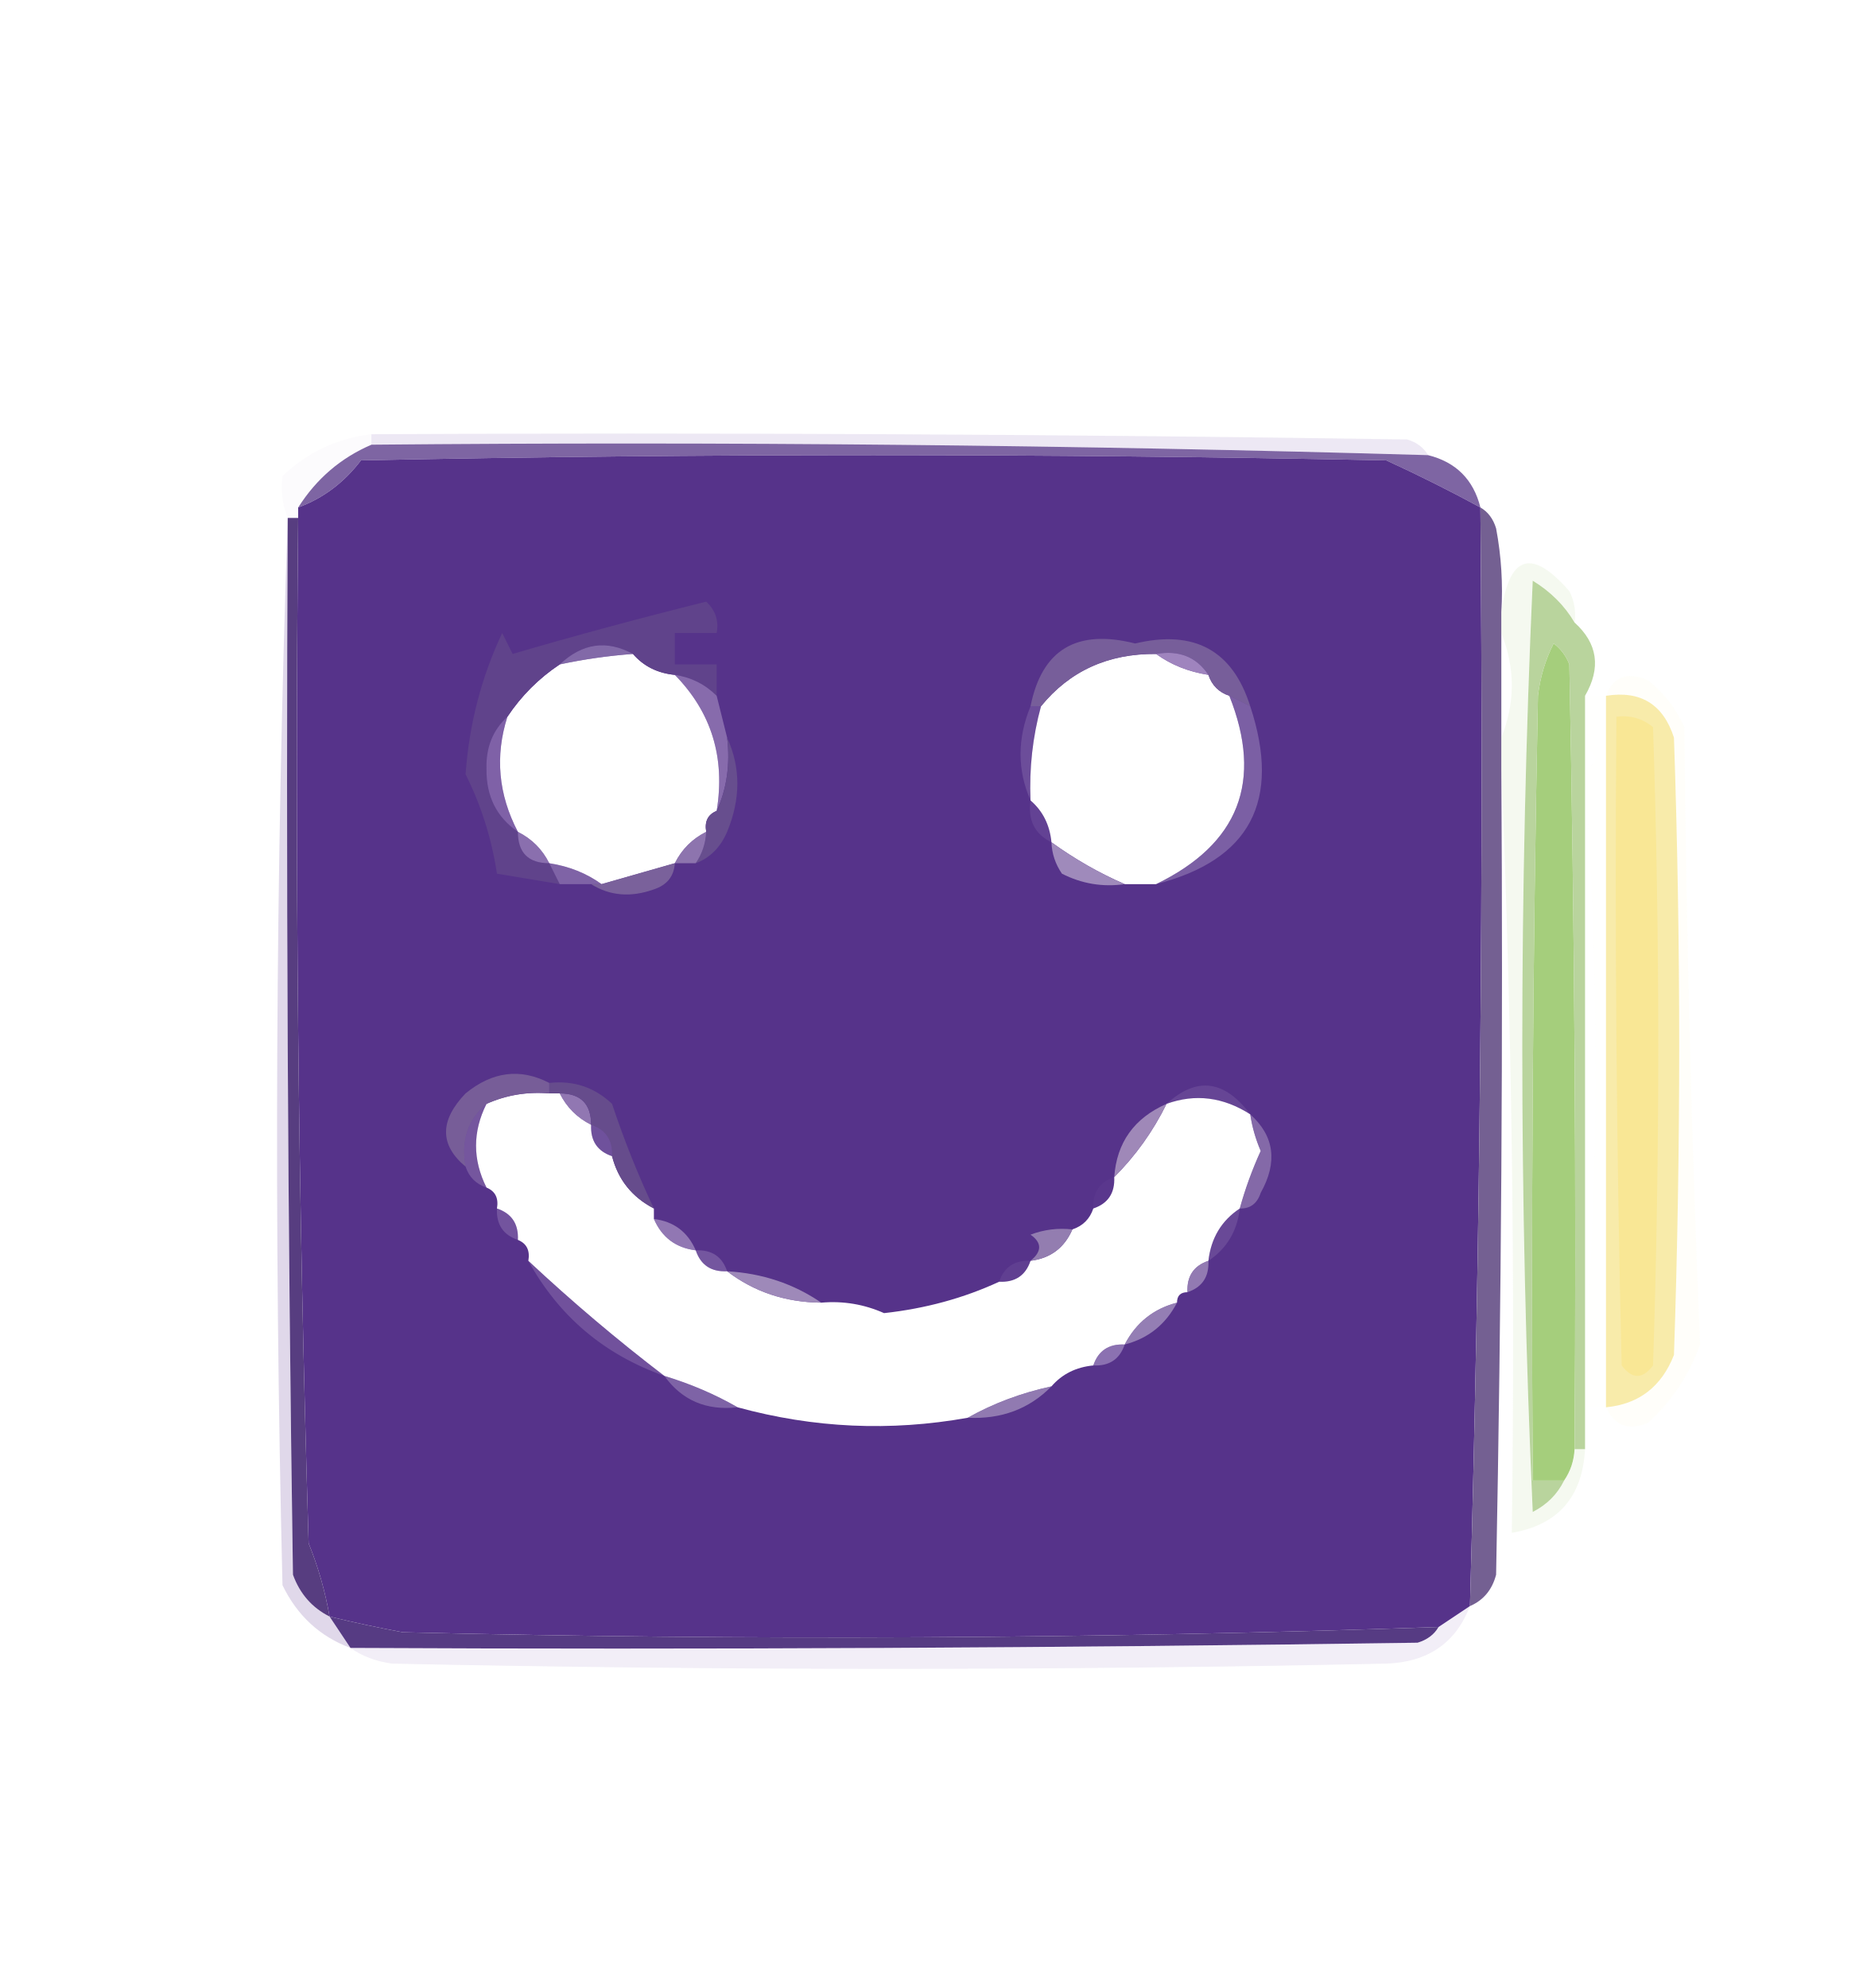
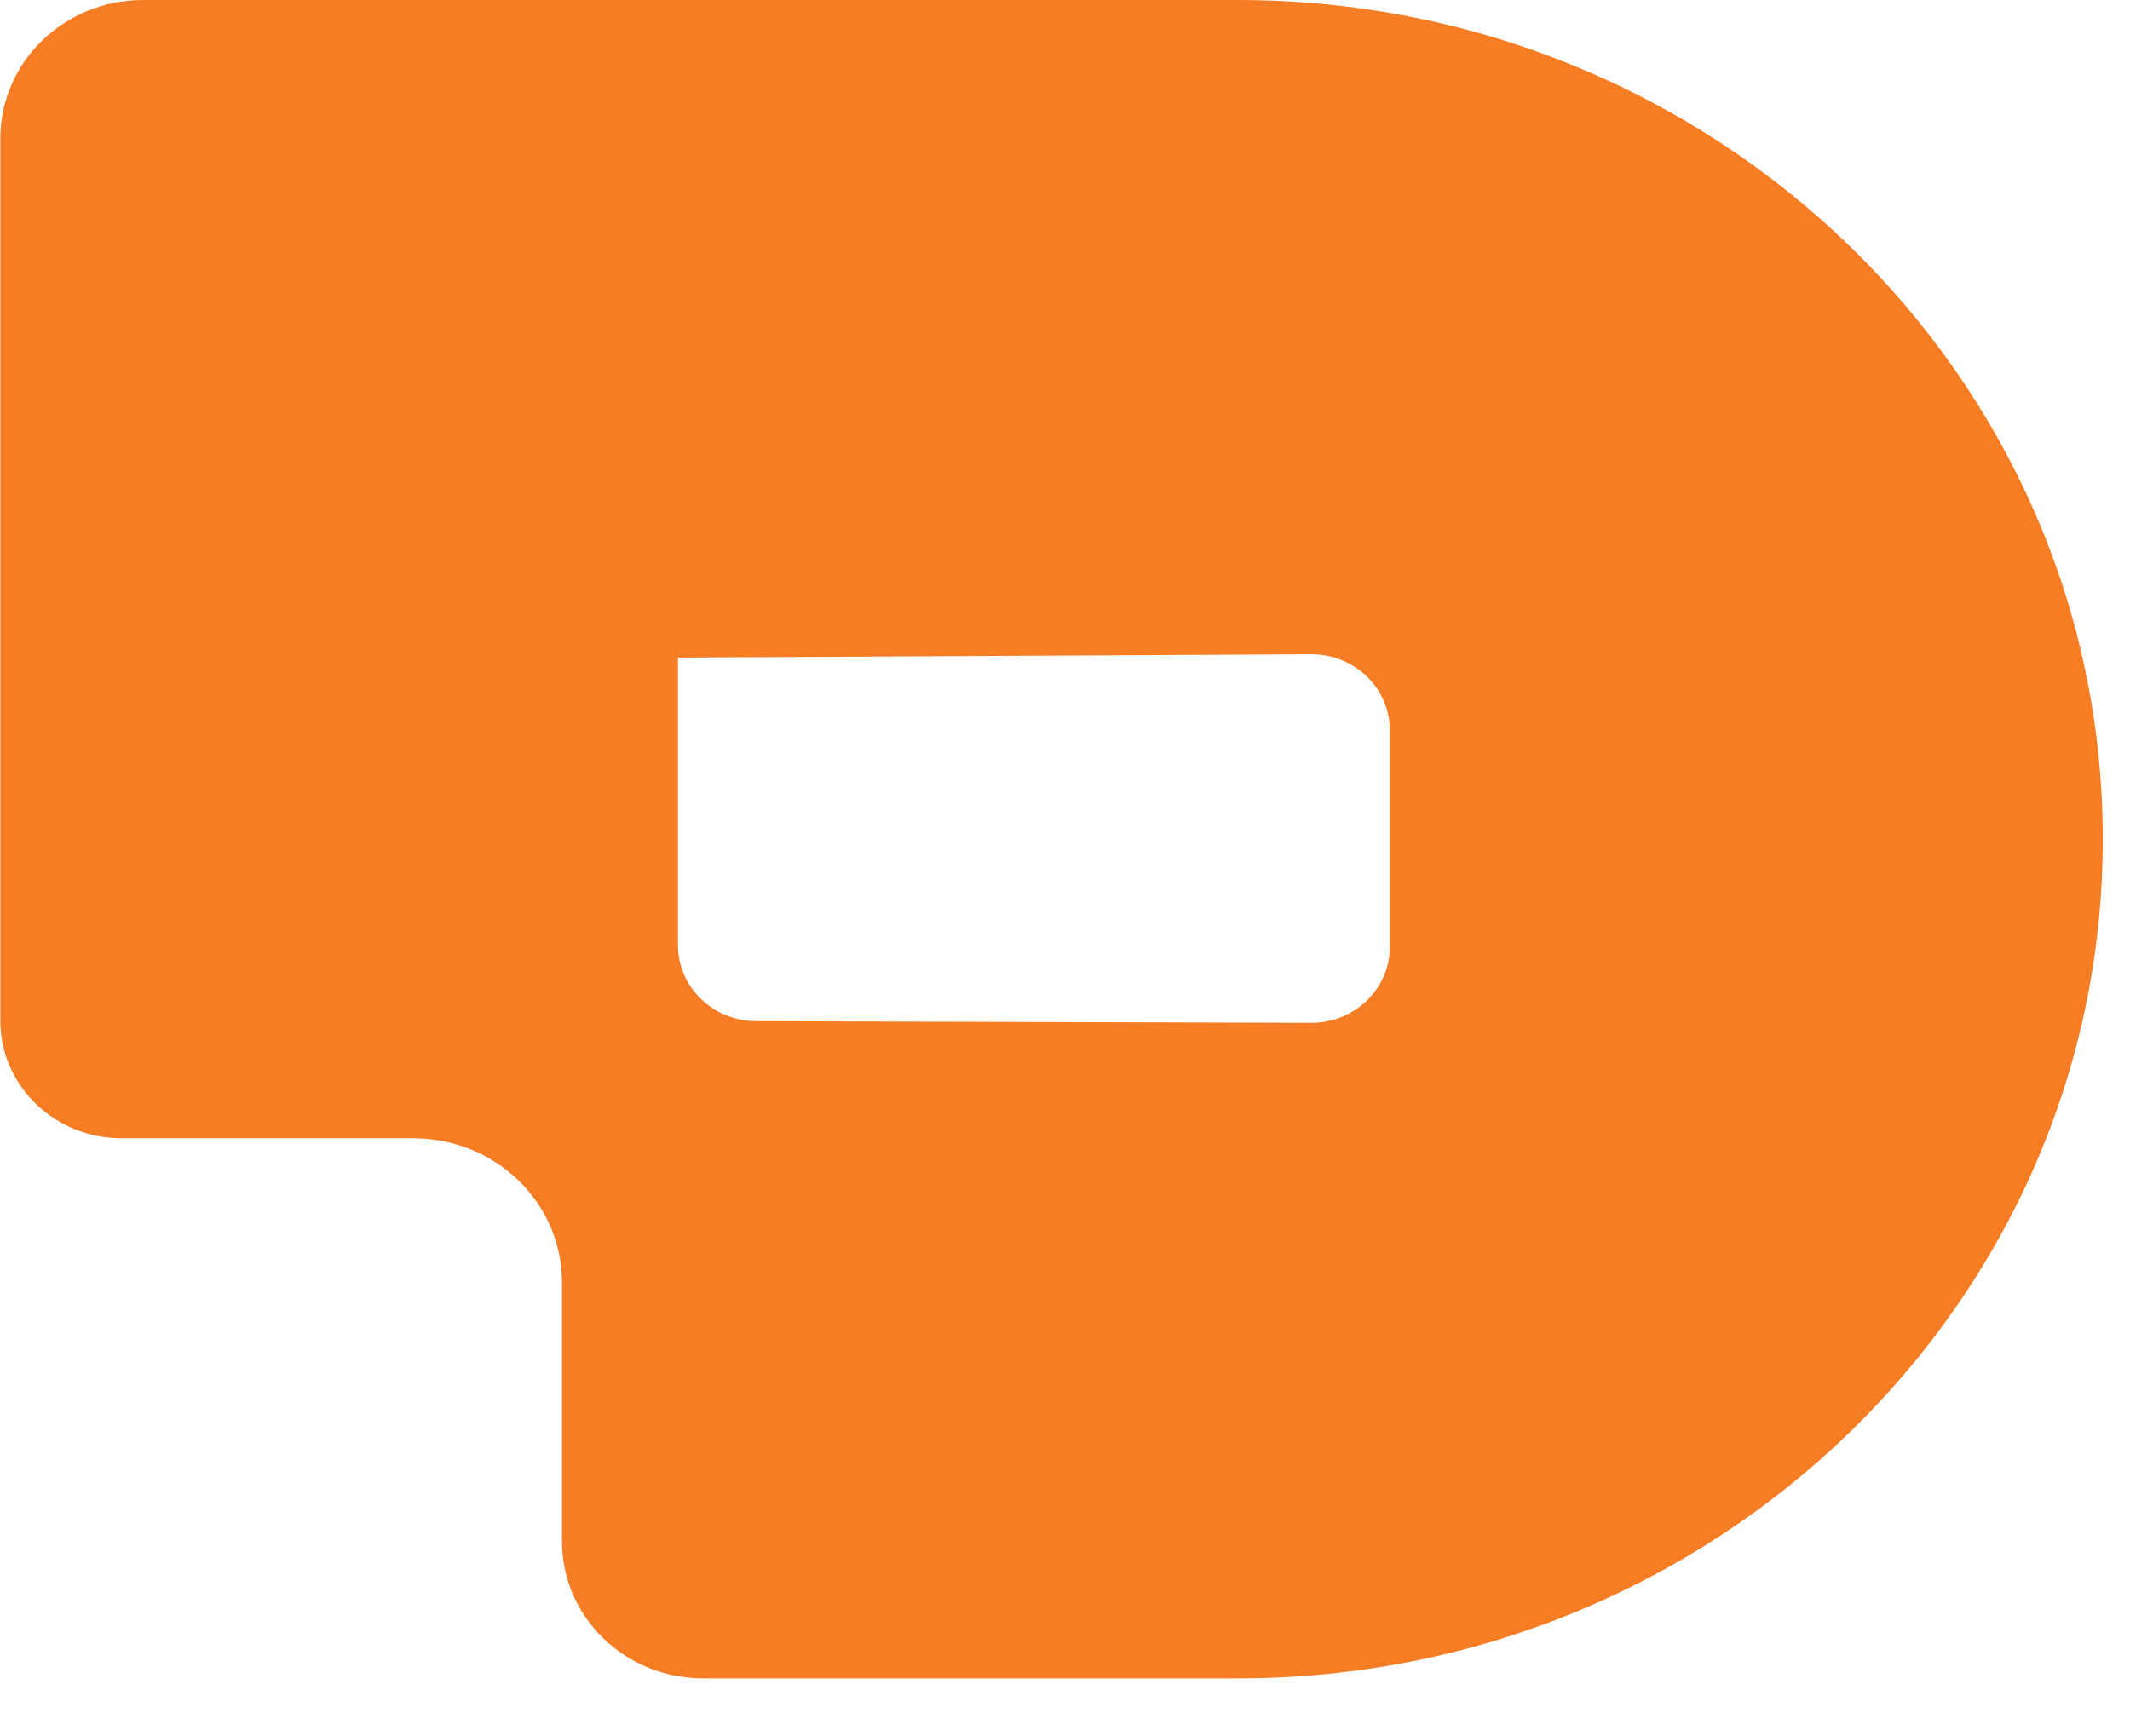
- <svg xmlns="http://www.w3.org/2000/svg" version="1.1" width="178px" height="190px" style="shape-rendering:geometricPrecision; text-rendering:geometricPrecision; image-rendering:optimizeQuality; fill-rule:evenodd; clip-rule:evenodd">
-   <g>
-     <path style="opacity:0.331" fill="#c9badd" d="M 35.5,42.5 C 35.5,42.167 35.5,41.833 35.5,41.5C 68.502,41.333 101.502,41.5 134.5,42C 135.416,42.278 136.082,42.778 136.5,43.5C 102.864,42.521 69.198,42.187 35.5,42.5 Z" />
-   </g>
-   <g>
-     <path style="opacity:0.927" fill="#74599c" d="M 35.5,42.5 C 69.198,42.187 102.864,42.521 136.5,43.5C 139.167,44.167 140.833,45.833 141.5,48.5C 138.579,46.911 135.579,45.411 132.5,44C 99.833,43.333 67.167,43.333 34.5,44C 32.886,46.127 30.886,47.627 28.5,48.5C 30.239,45.757 32.573,43.757 35.5,42.5 Z" />
-   </g>
-   <g>
-     <path style="opacity:0.22" fill="#f3ecf6" d="M 35.5,41.5 C 35.5,41.833 35.5,42.167 35.5,42.5C 32.573,43.757 30.239,45.757 28.5,48.5C 28.5,48.833 28.5,49.167 28.5,49.5C 28.167,49.5 27.833,49.5 27.5,49.5C 26.972,48.153 26.805,46.819 27,45.5C 29.397,43.218 32.231,41.884 35.5,41.5 Z" />
-   </g>
-   <g>
-     <path style="opacity:1" fill="#56338a" d="M 141.5,48.5 C 141.807,83.524 141.473,118.524 140.5,153.5C 139.5,154.167 138.5,154.833 137.5,155.5C 104.523,156.638 71.523,156.805 38.5,156C 36.134,155.56 33.801,155.06 31.5,154.5C 31.087,152.11 30.421,149.777 29.5,147.5C 28.5,114.84 28.167,82.174 28.5,49.5C 28.5,49.167 28.5,48.833 28.5,48.5C 30.886,47.627 32.886,46.127 34.5,44C 67.167,43.333 99.833,43.333 132.5,44C 135.579,45.411 138.579,46.911 141.5,48.5 Z M 60.5,62.5 C 61.514,63.674 62.847,64.34 64.5,64.5C 68.002,68.073 69.336,72.406 68.5,77.5C 67.662,77.842 67.328,78.508 67.5,79.5C 66.167,80.167 65.167,81.167 64.5,82.5C 62.167,83.167 59.833,83.833 57.5,84.5C 56.07,83.463 54.403,82.796 52.5,82.5C 51.833,81.167 50.833,80.167 49.5,79.5C 47.634,75.93 47.3,72.263 48.5,68.5C 49.833,66.5 51.5,64.833 53.5,63.5C 55.806,63.007 58.139,62.674 60.5,62.5 Z M 110.5,62.5 C 111.93,63.538 113.597,64.204 115.5,64.5C 115.833,65.5 116.5,66.167 117.5,66.5C 120.75,74.667 118.417,80.667 110.5,84.5C 109.5,84.5 108.5,84.5 107.5,84.5C 105.071,83.449 102.738,82.115 100.5,80.5C 100.34,78.847 99.674,77.514 98.5,76.5C 98.368,73.43 98.701,70.43 99.5,67.5C 102.249,64.126 105.915,62.459 110.5,62.5 Z M 52.5,104.5 C 52.833,104.5 53.167,104.5 53.5,104.5C 54.167,105.833 55.167,106.833 56.5,107.5C 56.427,109.027 57.094,110.027 58.5,110.5C 59.08,112.749 60.413,114.415 62.5,115.5C 62.5,115.833 62.5,116.167 62.5,116.5C 63.262,118.262 64.596,119.262 66.5,119.5C 66.973,120.906 67.973,121.573 69.5,121.5C 72.084,123.472 75.084,124.472 78.5,124.5C 80.591,124.318 82.591,124.652 84.5,125.5C 88.451,125.066 92.118,124.066 95.5,122.5C 97.027,122.573 98.027,121.906 98.5,120.5C 100.404,120.262 101.738,119.262 102.5,117.5C 103.5,117.167 104.167,116.5 104.5,115.5C 105.906,115.027 106.573,114.027 106.5,112.5C 108.547,110.45 110.214,108.117 111.5,105.5C 114.244,104.509 116.911,104.843 119.5,106.5C 119.678,107.695 120.011,108.862 120.5,110C 119.68,111.8 119.014,113.634 118.5,115.5C 116.75,116.659 115.75,118.326 115.5,120.5C 114.094,120.973 113.427,121.973 113.5,123.5C 112.833,123.5 112.5,123.833 112.5,124.5C 110.251,125.08 108.585,126.413 107.5,128.5C 105.973,128.427 104.973,129.094 104.5,130.5C 102.847,130.66 101.514,131.326 100.5,132.5C 97.603,133.129 94.936,134.129 92.5,135.5C 85.102,136.826 77.768,136.493 70.5,134.5C 68.351,133.264 66.018,132.264 63.5,131.5C 59.021,128.081 54.688,124.414 50.5,120.5C 50.672,119.508 50.338,118.842 49.5,118.5C 49.573,116.973 48.906,115.973 47.5,115.5C 47.672,114.508 47.338,113.842 46.5,113.5C 45.167,110.833 45.167,108.167 46.5,105.5C 48.379,104.659 50.379,104.325 52.5,104.5 Z" />
-   </g>
-   <g>
-     <path style="opacity:0.42" fill="#b5a3cd" d="M 27.5,49.5 C 27.333,83.168 27.5,116.835 28,150.5C 28.66,152.324 29.827,153.657 31.5,154.5C 32.167,155.5 32.833,156.5 33.5,157.5C 30.572,156.409 28.405,154.409 27,151.5C 26.169,117.331 26.336,83.331 27.5,49.5 Z" />
-   </g>
-   <g>
-     <path style="opacity:0.967" fill="#52377c" d="M 27.5,49.5 C 27.833,49.5 28.167,49.5 28.5,49.5C 28.167,82.174 28.5,114.84 29.5,147.5C 30.421,149.777 31.087,152.11 31.5,154.5C 29.827,153.657 28.66,152.324 28,150.5C 27.5,116.835 27.333,83.168 27.5,49.5 Z" />
-   </g>
-   <g>
-     <path style="opacity:1" fill="#60438b" d="M 68.5,66.5 C 67.395,65.4 66.062,64.733 64.5,64.5C 62.847,64.34 61.514,63.674 60.5,62.5C 57.988,61.133 55.655,61.466 53.5,63.5C 51.5,64.833 49.833,66.5 48.5,68.5C 47.102,69.777 46.436,71.443 46.5,73.5C 46.467,76.102 47.467,78.102 49.5,79.5C 49.5,81.5 50.5,82.5 52.5,82.5C 52.833,83.167 53.167,83.833 53.5,84.5C 51.5,84.167 49.5,83.833 47.5,83.5C 46.991,80.141 45.991,76.975 44.5,74C 44.842,69.222 46.009,64.722 48,60.5C 48.333,61.167 48.667,61.833 49,62.5C 54.736,60.813 60.903,59.146 67.5,57.5C 68.386,58.325 68.719,59.325 68.5,60.5C 67.167,60.5 65.833,60.5 64.5,60.5C 64.5,61.5 64.5,62.5 64.5,63.5C 65.833,63.5 67.167,63.5 68.5,63.5C 68.5,64.5 68.5,65.5 68.5,66.5 Z" />
-   </g>
-   <g>
-     <path style="opacity:0.596" fill="#9f8dbc" d="M 60.5,62.5 C 58.139,62.674 55.806,63.007 53.5,63.5C 55.655,61.466 57.988,61.133 60.5,62.5 Z" />
-   </g>
-   <g>
-     <path style="opacity:0.945" fill="#79609b" d="M 119.5,67.5 C 118.833,67.167 118.167,66.833 117.5,66.5C 116.5,66.167 115.833,65.5 115.5,64.5C 114.365,62.787 112.698,62.12 110.5,62.5C 105.915,62.459 102.249,64.126 99.5,67.5C 99.167,67.5 98.833,67.5 98.5,67.5C 99.579,62.085 102.913,60.085 108.5,61.5C 114.152,60.155 117.819,62.155 119.5,67.5 Z" />
-   </g>
-   <g>
-     <path style="opacity:0.82" fill="#af96c9" d="M 110.5,62.5 C 112.698,62.12 114.365,62.787 115.5,64.5C 113.597,64.204 111.93,63.538 110.5,62.5 Z" />
-   </g>
-   <g>
-     <path style="opacity:0.408" fill="#cebddd" d="M 64.5,64.5 C 66.062,64.733 67.395,65.4 68.5,66.5C 68.833,67.833 69.167,69.167 69.5,70.5C 69.802,73.059 69.468,75.393 68.5,77.5C 69.336,72.406 68.002,68.073 64.5,64.5 Z" />
-   </g>
-   <g>
-     <path style="opacity:0.341" fill="#ccbadf" d="M 48.5,68.5 C 47.3,72.263 47.634,75.93 49.5,79.5C 47.467,78.102 46.467,76.102 46.5,73.5C 46.436,71.443 47.102,69.777 48.5,68.5 Z" />
-   </g>
-   <g>
-     <path style="opacity:0.176" fill="#d3c4e2" d="M 98.5,67.5 C 98.833,67.5 99.167,67.5 99.5,67.5C 98.701,70.43 98.368,73.43 98.5,76.5C 97.225,73.604 97.225,70.604 98.5,67.5 Z" />
-   </g>
-   <g>
-     <path style="opacity:0.995" fill="#735f92" d="M 141.5,48.5 C 142.222,48.917 142.722,49.584 143,50.5C 143.497,53.146 143.664,55.813 143.5,58.5C 143.5,59.167 143.5,59.833 143.5,60.5C 143.5,63.833 143.5,67.167 143.5,70.5C 143.5,71.5 143.5,72.5 143.5,73.5C 143.667,99.169 143.5,124.835 143,150.5C 142.623,151.942 141.79,152.942 140.5,153.5C 141.473,118.524 141.807,83.524 141.5,48.5 Z" />
-   </g>
-   <g>
-     <path style="opacity:0.392" fill="#b4a3cc" d="M 117.5,66.5 C 118.167,66.833 118.833,67.167 119.5,67.5C 122.482,76.543 119.482,82.209 110.5,84.5C 118.417,80.667 120.75,74.667 117.5,66.5 Z" />
-   </g>
-   <g>
-     <path style="opacity:0.178" fill="#fdfce5" d="M 153.5,134.5 C 156.642,134.201 158.809,132.534 160,129.5C 160.667,109.833 160.667,90.167 160,70.5C 158.974,67.307 156.808,65.974 153.5,66.5C 154.204,64.656 155.537,64.156 157.5,65C 159.049,66.214 160.215,67.714 161,69.5C 161.179,89.21 161.679,108.877 162.5,128.5C 161.453,131.43 159.787,133.93 157.5,136C 155.648,136.773 154.314,136.273 153.5,134.5 Z" />
-   </g>
-   <g>
-     <path style="opacity:1" fill="#a5ce7c" d="M 150.5,138.5 C 150.443,139.609 150.11,140.609 149.5,141.5C 148.5,141.5 147.5,141.5 146.5,141.5C 146.333,116.498 146.5,91.498 147,66.5C 147.202,64.744 147.702,63.078 148.5,61.5C 149.192,62.025 149.692,62.692 150,63.5C 150.5,88.498 150.667,113.498 150.5,138.5 Z" />
-   </g>
-   <g>
-     <path style="opacity:1" fill="#f8ebaa" d="M 153.5,66.5 C 156.808,65.974 158.974,67.307 160,70.5C 160.667,90.167 160.667,109.833 160,129.5C 158.809,132.534 156.642,134.201 153.5,134.5C 153.5,111.833 153.5,89.167 153.5,66.5 Z" />
-   </g>
-   <g>
-     <path style="opacity:1" fill="#674e8e" d="M 69.5,70.5 C 70.803,73.355 70.803,76.355 69.5,79.5C 68.859,80.993 67.859,81.993 66.5,82.5C 67.11,81.609 67.443,80.609 67.5,79.5C 67.328,78.508 67.662,77.842 68.5,77.5C 69.468,75.393 69.802,73.059 69.5,70.5 Z" />
-   </g>
-   <g>
-     <path style="opacity:0.09" fill="#e5daf0" d="M 98.5,76.5 C 99.674,77.514 100.34,78.847 100.5,80.5C 98.896,79.713 98.229,78.38 98.5,76.5 Z" />
-   </g>
-   <g>
-     <path style="opacity:0.29" fill="#dceacc" d="M 150.5,59.5 C 149.549,57.882 148.216,56.549 146.5,55.5C 145.167,85.167 145.167,114.833 146.5,144.5C 147.855,143.812 148.855,142.812 149.5,141.5C 150.11,140.609 150.443,139.609 150.5,138.5C 150.833,138.5 151.167,138.5 151.5,138.5C 151.253,143.076 148.919,145.743 144.5,146.5C 144.831,121.994 144.498,97.661 143.5,73.5C 143.5,72.5 143.5,71.5 143.5,70.5C 144.833,67.167 144.833,63.833 143.5,60.5C 143.5,59.833 143.5,59.167 143.5,58.5C 144.248,53.04 146.415,52.373 150,56.5C 150.483,57.448 150.649,58.448 150.5,59.5 Z" />
-   </g>
-   <g>
-     <path style="opacity:0.884" fill="#b0ce90" d="M 150.5,59.5 C 152.711,61.495 153.044,63.828 151.5,66.5C 151.5,68.167 151.5,69.833 151.5,71.5C 151.5,72.167 151.5,72.833 151.5,73.5C 151.5,73.833 151.5,74.167 151.5,74.5C 151.5,92.833 151.5,111.167 151.5,129.5C 151.5,131.167 151.5,132.833 151.5,134.5C 151.5,135.833 151.5,137.167 151.5,138.5C 151.167,138.5 150.833,138.5 150.5,138.5C 150.667,113.498 150.5,88.498 150,63.5C 149.692,62.692 149.192,62.025 148.5,61.5C 147.702,63.078 147.202,64.744 147,66.5C 146.5,91.498 146.333,116.498 146.5,141.5C 147.5,141.5 148.5,141.5 149.5,141.5C 148.855,142.812 147.855,143.812 146.5,144.5C 145.167,114.833 145.167,85.167 146.5,55.5C 148.216,56.549 149.549,57.882 150.5,59.5 Z" />
-   </g>
-   <g>
-     <path style="opacity:1" fill="#f9e795" d="M 154.5,68.5 C 155.822,68.33 156.989,68.663 158,69.5C 158.667,89.833 158.667,110.167 158,130.5C 157,131.833 156,131.833 155,130.5C 154.5,109.836 154.333,89.169 154.5,68.5 Z" />
-   </g>
-   <g>
-     <path style="opacity:0.42" fill="#d1c1df" d="M 49.5,79.5 C 50.833,80.167 51.833,81.167 52.5,82.5C 50.5,82.5 49.5,81.5 49.5,79.5 Z" />
-   </g>
-   <g>
-     <path style="opacity:0.04" fill="#fdfee6" d="M 151.5,66.5 C 152.167,66.5 152.833,66.5 153.5,66.5C 153.5,89.167 153.5,111.833 153.5,134.5C 152.833,134.5 152.167,134.5 151.5,134.5C 151.5,132.833 151.5,131.167 151.5,129.5C 152.833,111.167 152.833,92.833 151.5,74.5C 151.5,74.167 151.5,73.833 151.5,73.5C 152.833,72.833 152.833,72.167 151.5,71.5C 151.5,69.833 151.5,68.167 151.5,66.5 Z" />
-   </g>
-   <g>
-     <path style="opacity:0.631" fill="#ac99c3" d="M 67.5,79.5 C 67.443,80.609 67.11,81.609 66.5,82.5C 65.833,82.5 65.167,82.5 64.5,82.5C 65.167,81.167 66.167,80.167 67.5,79.5 Z" />
-   </g>
-   <g>
-     <path style="opacity:0.337" fill="#d0c0de" d="M 52.5,82.5 C 54.403,82.796 56.07,83.463 57.5,84.5C 57.167,84.5 56.833,84.5 56.5,84.5C 55.5,84.5 54.5,84.5 53.5,84.5C 53.167,83.833 52.833,83.167 52.5,82.5 Z" />
-   </g>
-   <g>
-     <path style="opacity:1" fill="#9f8abb" d="M 100.5,80.5 C 102.738,82.115 105.071,83.449 107.5,84.5C 105.396,84.799 103.396,84.466 101.5,83.5C 100.873,82.583 100.539,81.583 100.5,80.5 Z" />
-   </g>
-   <g>
-     <path style="opacity:0.906" fill="#7e669d" d="M 64.5,82.5 C 64.423,83.75 63.756,84.583 62.5,85C 60.288,85.789 58.288,85.623 56.5,84.5C 56.833,84.5 57.167,84.5 57.5,84.5C 59.833,83.833 62.167,83.167 64.5,82.5 Z" />
-   </g>
-   <g>
-     <path style="opacity:0.62" fill="#b5a2cb" d="M 53.5,104.5 C 55.5,104.5 56.5,105.5 56.5,107.5C 55.167,106.833 54.167,105.833 53.5,104.5 Z" />
-   </g>
-   <g>
-     <path style="opacity:0.137" fill="#cab9db" d="M 119.5,106.5 C 116.911,104.843 114.244,104.509 111.5,105.5C 114.377,102.873 117.044,103.206 119.5,106.5 Z" />
-   </g>
-   <g>
-     <path style="opacity:1" fill="#664c8c" d="M 52.5,104.5 C 52.5,104.167 52.5,103.833 52.5,103.5C 54.827,103.247 56.827,103.914 58.5,105.5C 59.651,108.963 60.984,112.296 62.5,115.5C 60.413,114.415 59.08,112.749 58.5,110.5C 58.573,108.973 57.906,107.973 56.5,107.5C 56.5,105.5 55.5,104.5 53.5,104.5C 53.167,104.5 52.833,104.5 52.5,104.5 Z" />
-   </g>
-   <g>
-     <path style="opacity:0.522" fill="#ae9bc3" d="M 119.5,106.5 C 121.807,108.572 122.141,111.072 120.5,114C 120.164,115.03 119.497,115.53 118.5,115.5C 119.014,113.634 119.68,111.8 120.5,110C 120.011,108.862 119.678,107.695 119.5,106.5 Z" />
-   </g>
-   <g>
-     <path style="opacity:1" fill="#775d98" d="M 52.5,103.5 C 52.5,103.833 52.5,104.167 52.5,104.5C 50.379,104.325 48.379,104.659 46.5,105.5C 44.72,106.99 44.053,108.99 44.5,111.5C 42.012,109.427 42.012,107.093 44.5,104.5C 47.066,102.401 49.733,102.068 52.5,103.5 Z" />
-   </g>
-   <g>
-     <path style="opacity:0.243" fill="#d4c3e0" d="M 46.5,105.5 C 45.167,108.167 45.167,110.833 46.5,113.5C 45.5,113.167 44.833,112.5 44.5,111.5C 44.053,108.99 44.72,106.99 46.5,105.5 Z" />
-   </g>
-   <g>
-     <path style="opacity:0.227" fill="#c7b8d8" d="M 56.5,107.5 C 57.906,107.973 58.573,108.973 58.5,110.5C 57.094,110.027 56.427,109.027 56.5,107.5 Z" />
-   </g>
-   <g>
-     <path style="opacity:0.933" fill="#a48fbb" d="M 111.5,105.5 C 110.214,108.117 108.547,110.45 106.5,112.5C 106.735,109.197 108.402,106.863 111.5,105.5 Z" />
-   </g>
-   <g>
-     <path style="opacity:0.035" fill="#d3c4e2" d="M 106.5,112.5 C 106.573,114.027 105.906,115.027 104.5,115.5C 104.427,113.973 105.094,112.973 106.5,112.5 Z" />
-   </g>
-   <g>
-     <path style="opacity:0.482" fill="#cfc0df" d="M 62.5,116.5 C 64.404,116.738 65.738,117.738 66.5,119.5C 64.596,119.262 63.262,118.262 62.5,116.5 Z" />
-   </g>
-   <g>
-     <path style="opacity:0.216" fill="#ddceea" d="M 47.5,115.5 C 48.906,115.973 49.573,116.973 49.5,118.5C 48.094,118.027 47.427,117.027 47.5,115.5 Z" />
-   </g>
-   <g>
-     <path style="opacity:0.953" fill="#9681b2" d="M 102.5,117.5 C 101.738,119.262 100.404,120.262 98.5,120.5C 99.598,119.603 99.598,118.77 98.5,118C 99.793,117.51 101.127,117.343 102.5,117.5 Z" />
-   </g>
-   <g>
-     <path style="opacity:0.145" fill="#d9cae6" d="M 118.5,115.5 C 118.25,117.674 117.25,119.341 115.5,120.5C 115.75,118.326 116.75,116.659 118.5,115.5 Z" />
-   </g>
-   <g>
-     <path style="opacity:0.243" fill="#d0c0e3" d="M 66.5,119.5 C 68.027,119.427 69.027,120.094 69.5,121.5C 67.973,121.573 66.973,120.906 66.5,119.5 Z" />
-   </g>
-   <g>
-     <path style="opacity:0.859" fill="#aa97c1" d="M 69.5,121.5 C 72.855,121.69 75.855,122.69 78.5,124.5C 75.084,124.472 72.084,123.472 69.5,121.5 Z" />
-   </g>
-   <g>
-     <path style="opacity:0.082" fill="#d4c6e4" d="M 98.5,120.5 C 98.027,121.906 97.027,122.573 95.5,122.5C 95.973,121.094 96.973,120.427 98.5,120.5 Z" />
-   </g>
-   <g>
-     <path style="opacity:0.686" fill="#ae9bc5" d="M 115.5,120.5 C 115.573,122.027 114.906,123.027 113.5,123.5C 113.427,121.973 114.094,120.973 115.5,120.5 Z" />
-   </g>
-   <g>
-     <path style="opacity:0.675" fill="#b2a1c8" d="M 112.5,124.5 C 111.415,126.587 109.749,127.92 107.5,128.5C 108.585,126.413 110.251,125.08 112.5,124.5 Z" />
-   </g>
-   <g>
-     <path style="opacity:0.247" fill="#c1b0d4" d="M 50.5,120.5 C 54.688,124.414 59.021,128.081 63.5,131.5C 57.747,129.464 53.413,125.798 50.5,120.5 Z" />
-   </g>
-   <g>
-     <path style="opacity:0.486" fill="#c3b2d9" d="M 107.5,128.5 C 107.027,129.906 106.027,130.573 104.5,130.5C 104.973,129.094 105.973,128.427 107.5,128.5 Z" />
-   </g>
-   <g>
-     <path style="opacity:0.427" fill="#b5a4cb" d="M 63.5,131.5 C 66.018,132.264 68.351,133.264 70.5,134.5C 67.509,134.834 65.176,133.834 63.5,131.5 Z" />
-   </g>
-   <g>
-     <path style="opacity:0.698" fill="#aa9ac2" d="M 100.5,132.5 C 98.383,134.655 95.716,135.655 92.5,135.5C 94.936,134.129 97.603,133.129 100.5,132.5 Z" />
-   </g>
-   <g>
-     <path style="opacity:0.978" fill="#533781" d="M 31.5,154.5 C 33.801,155.06 36.134,155.56 38.5,156C 71.523,156.805 104.523,156.638 137.5,155.5C 137.082,156.222 136.416,156.722 135.5,157C 101.502,157.5 67.502,157.667 33.5,157.5C 32.833,156.5 32.167,155.5 31.5,154.5 Z" />
-   </g>
-   <g>
-     <path style="opacity:0.239" fill="#c8b8dc" d="M 140.5,153.5 C 139.15,157.025 136.484,158.858 132.5,159C 100.833,159.667 69.167,159.667 37.5,159C 35.942,158.79 34.608,158.29 33.5,157.5C 67.502,157.667 101.502,157.5 135.5,157C 136.416,156.722 137.082,156.222 137.5,155.5C 138.5,154.833 139.5,154.167 140.5,153.5 Z" />
-   </g>
+ <svg xmlns="http://www.w3.org/2000/svg" width="27" height="22" viewBox="0 0 27 22" fill="none">
+   <path fill-rule="evenodd" clip-rule="evenodd" d="M1.541 14.432C0.692 14.432 0.004 13.764 0.004 12.94C0.004 12.94 0.004 5.293 0.004 1.756C0.004 0.786 0.814 0 1.813 0C5.939 0 15.691 0 15.691 0C21.746 0 26.655 4.764 26.655 10.64C26.655 16.517 21.746 21.28 15.691 21.28H8.912C7.924 21.28 7.124 20.503 7.124 19.545V16.258C7.124 15.773 6.925 15.309 6.573 14.967C6.22 14.624 5.741 14.432 5.242 14.432H1.541ZM17.618 9.259C17.618 9.002 17.512 8.756 17.325 8.575C17.137 8.394 16.883 8.293 16.619 8.295C14.27 8.307 8.594 8.337 8.594 8.337C8.594 8.337 8.594 10.633 8.594 11.983C8.594 12.514 9.037 12.945 9.584 12.947C11.318 12.952 14.883 12.963 16.621 12.968C16.885 12.969 17.139 12.868 17.326 12.687C17.513 12.506 17.618 12.26 17.618 12.004V9.259Z" fill="#F67D24" />
</svg>
